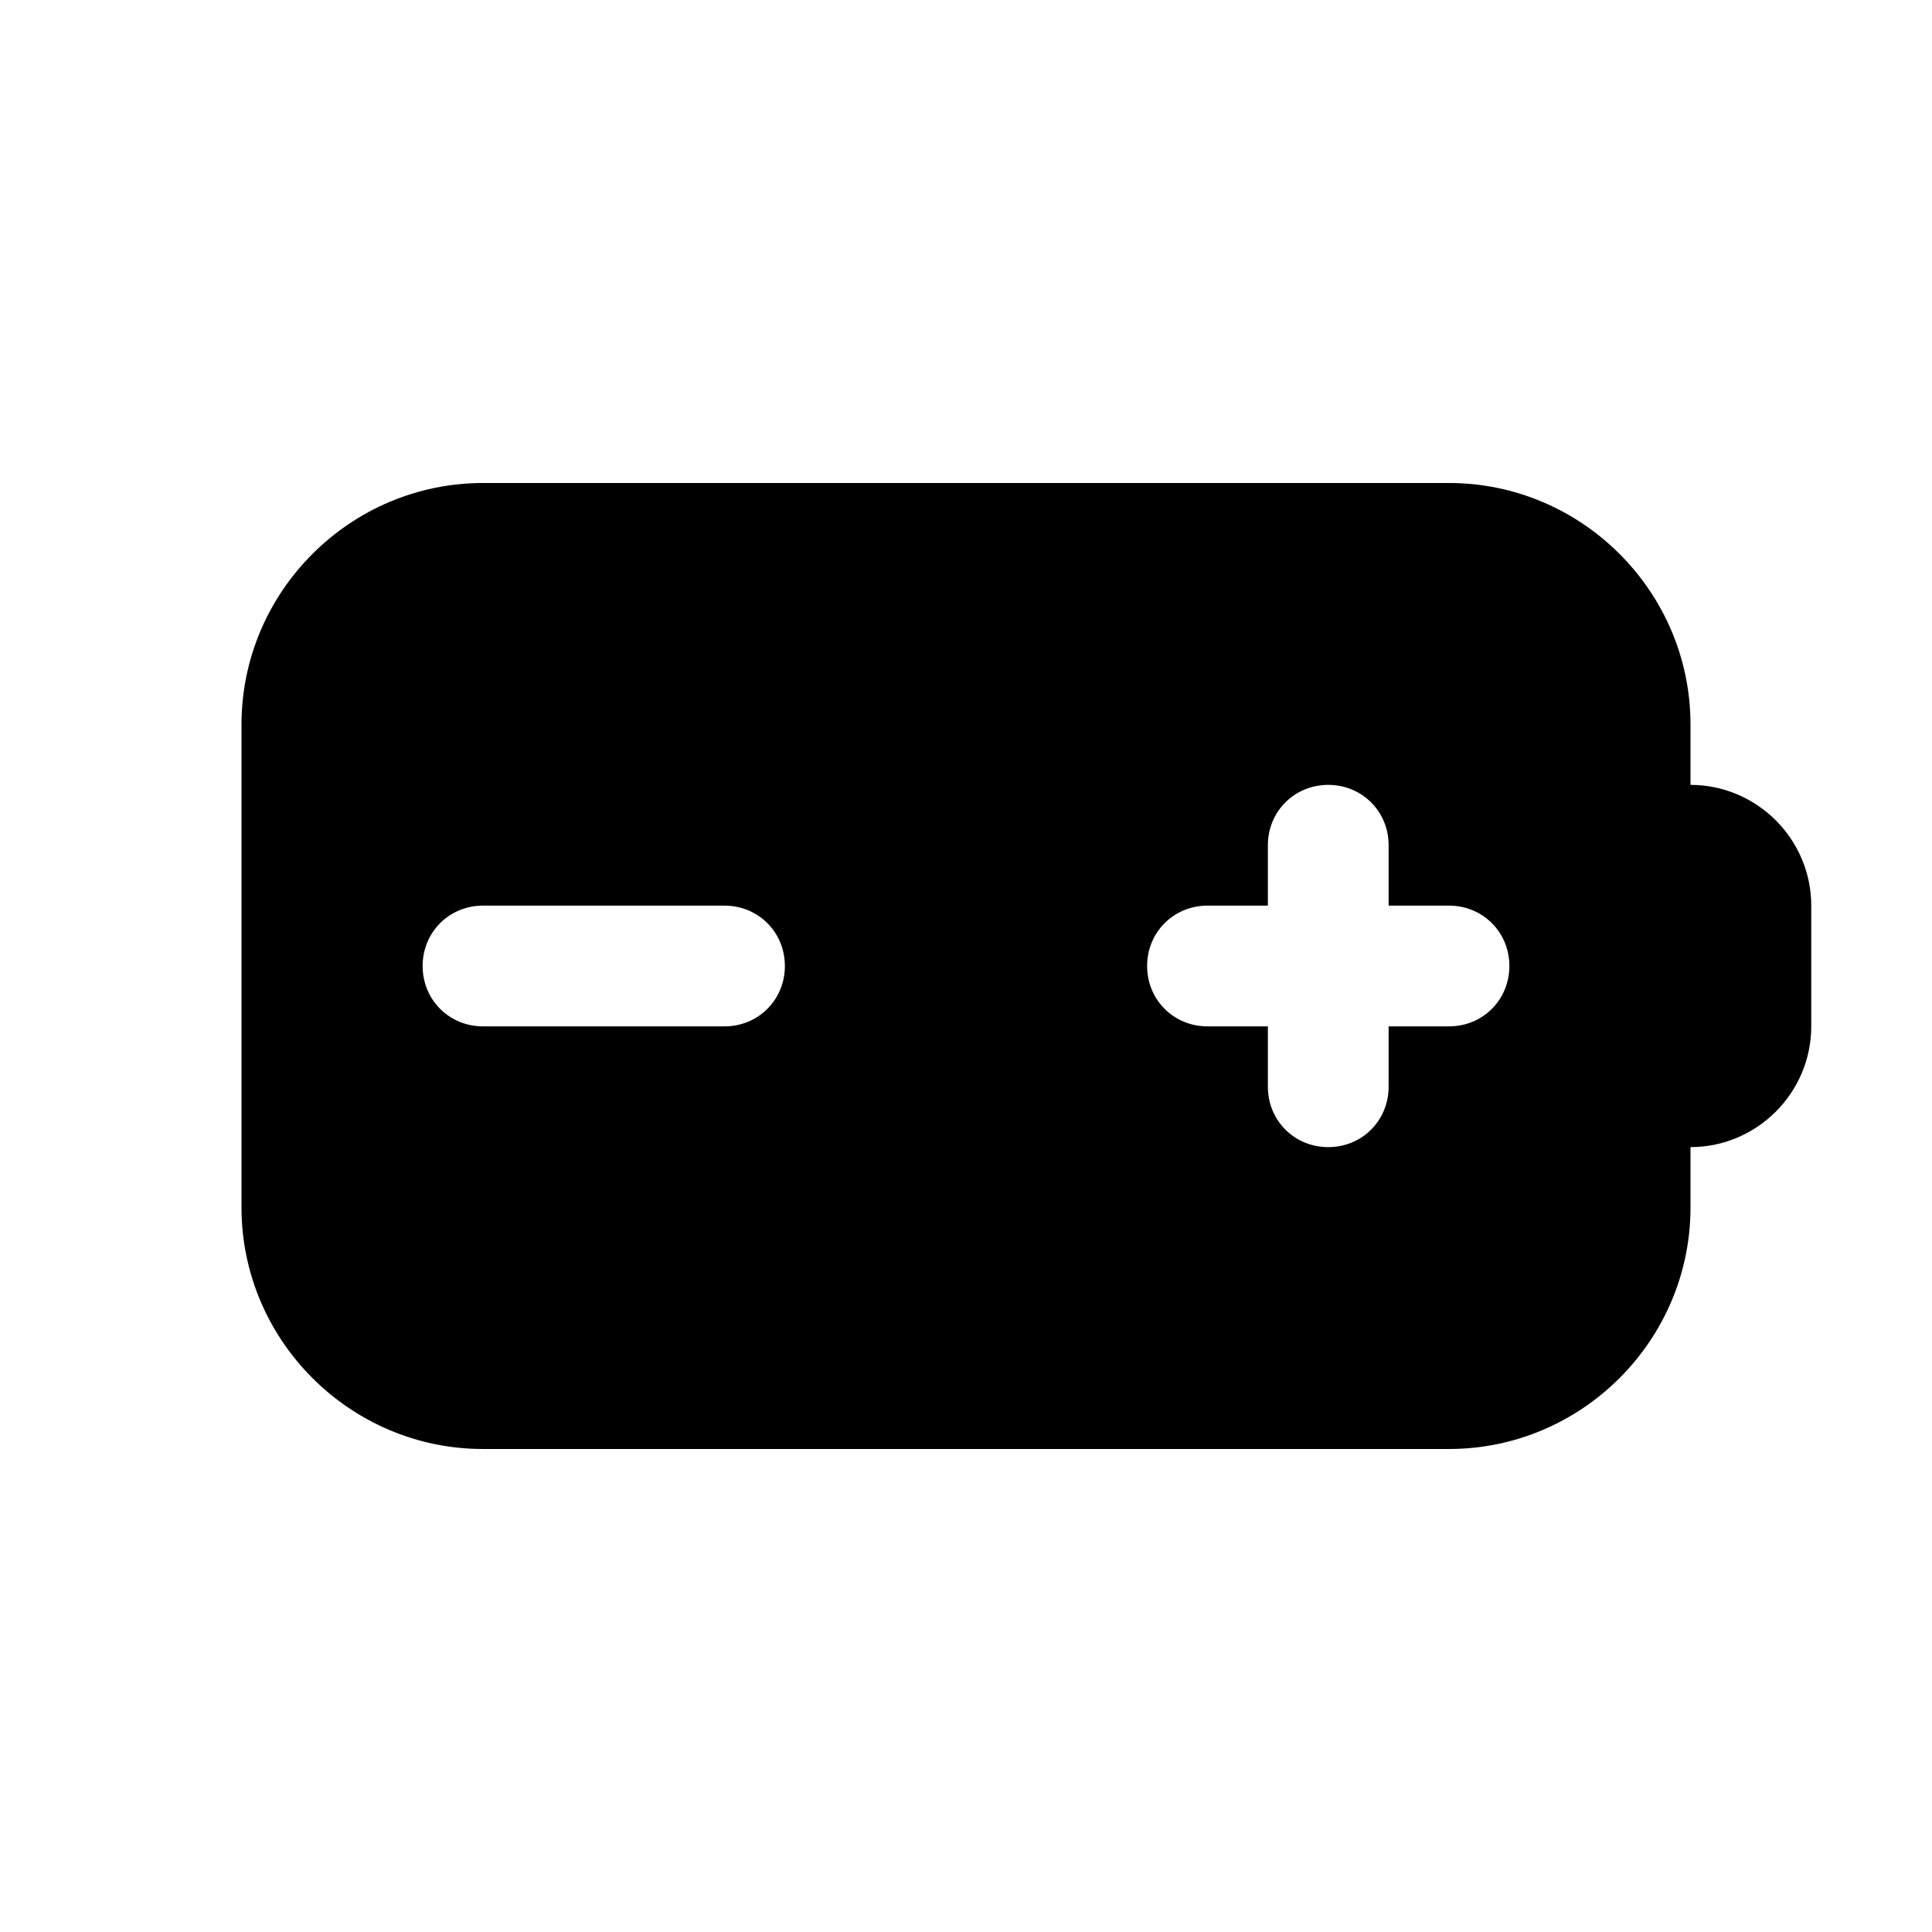
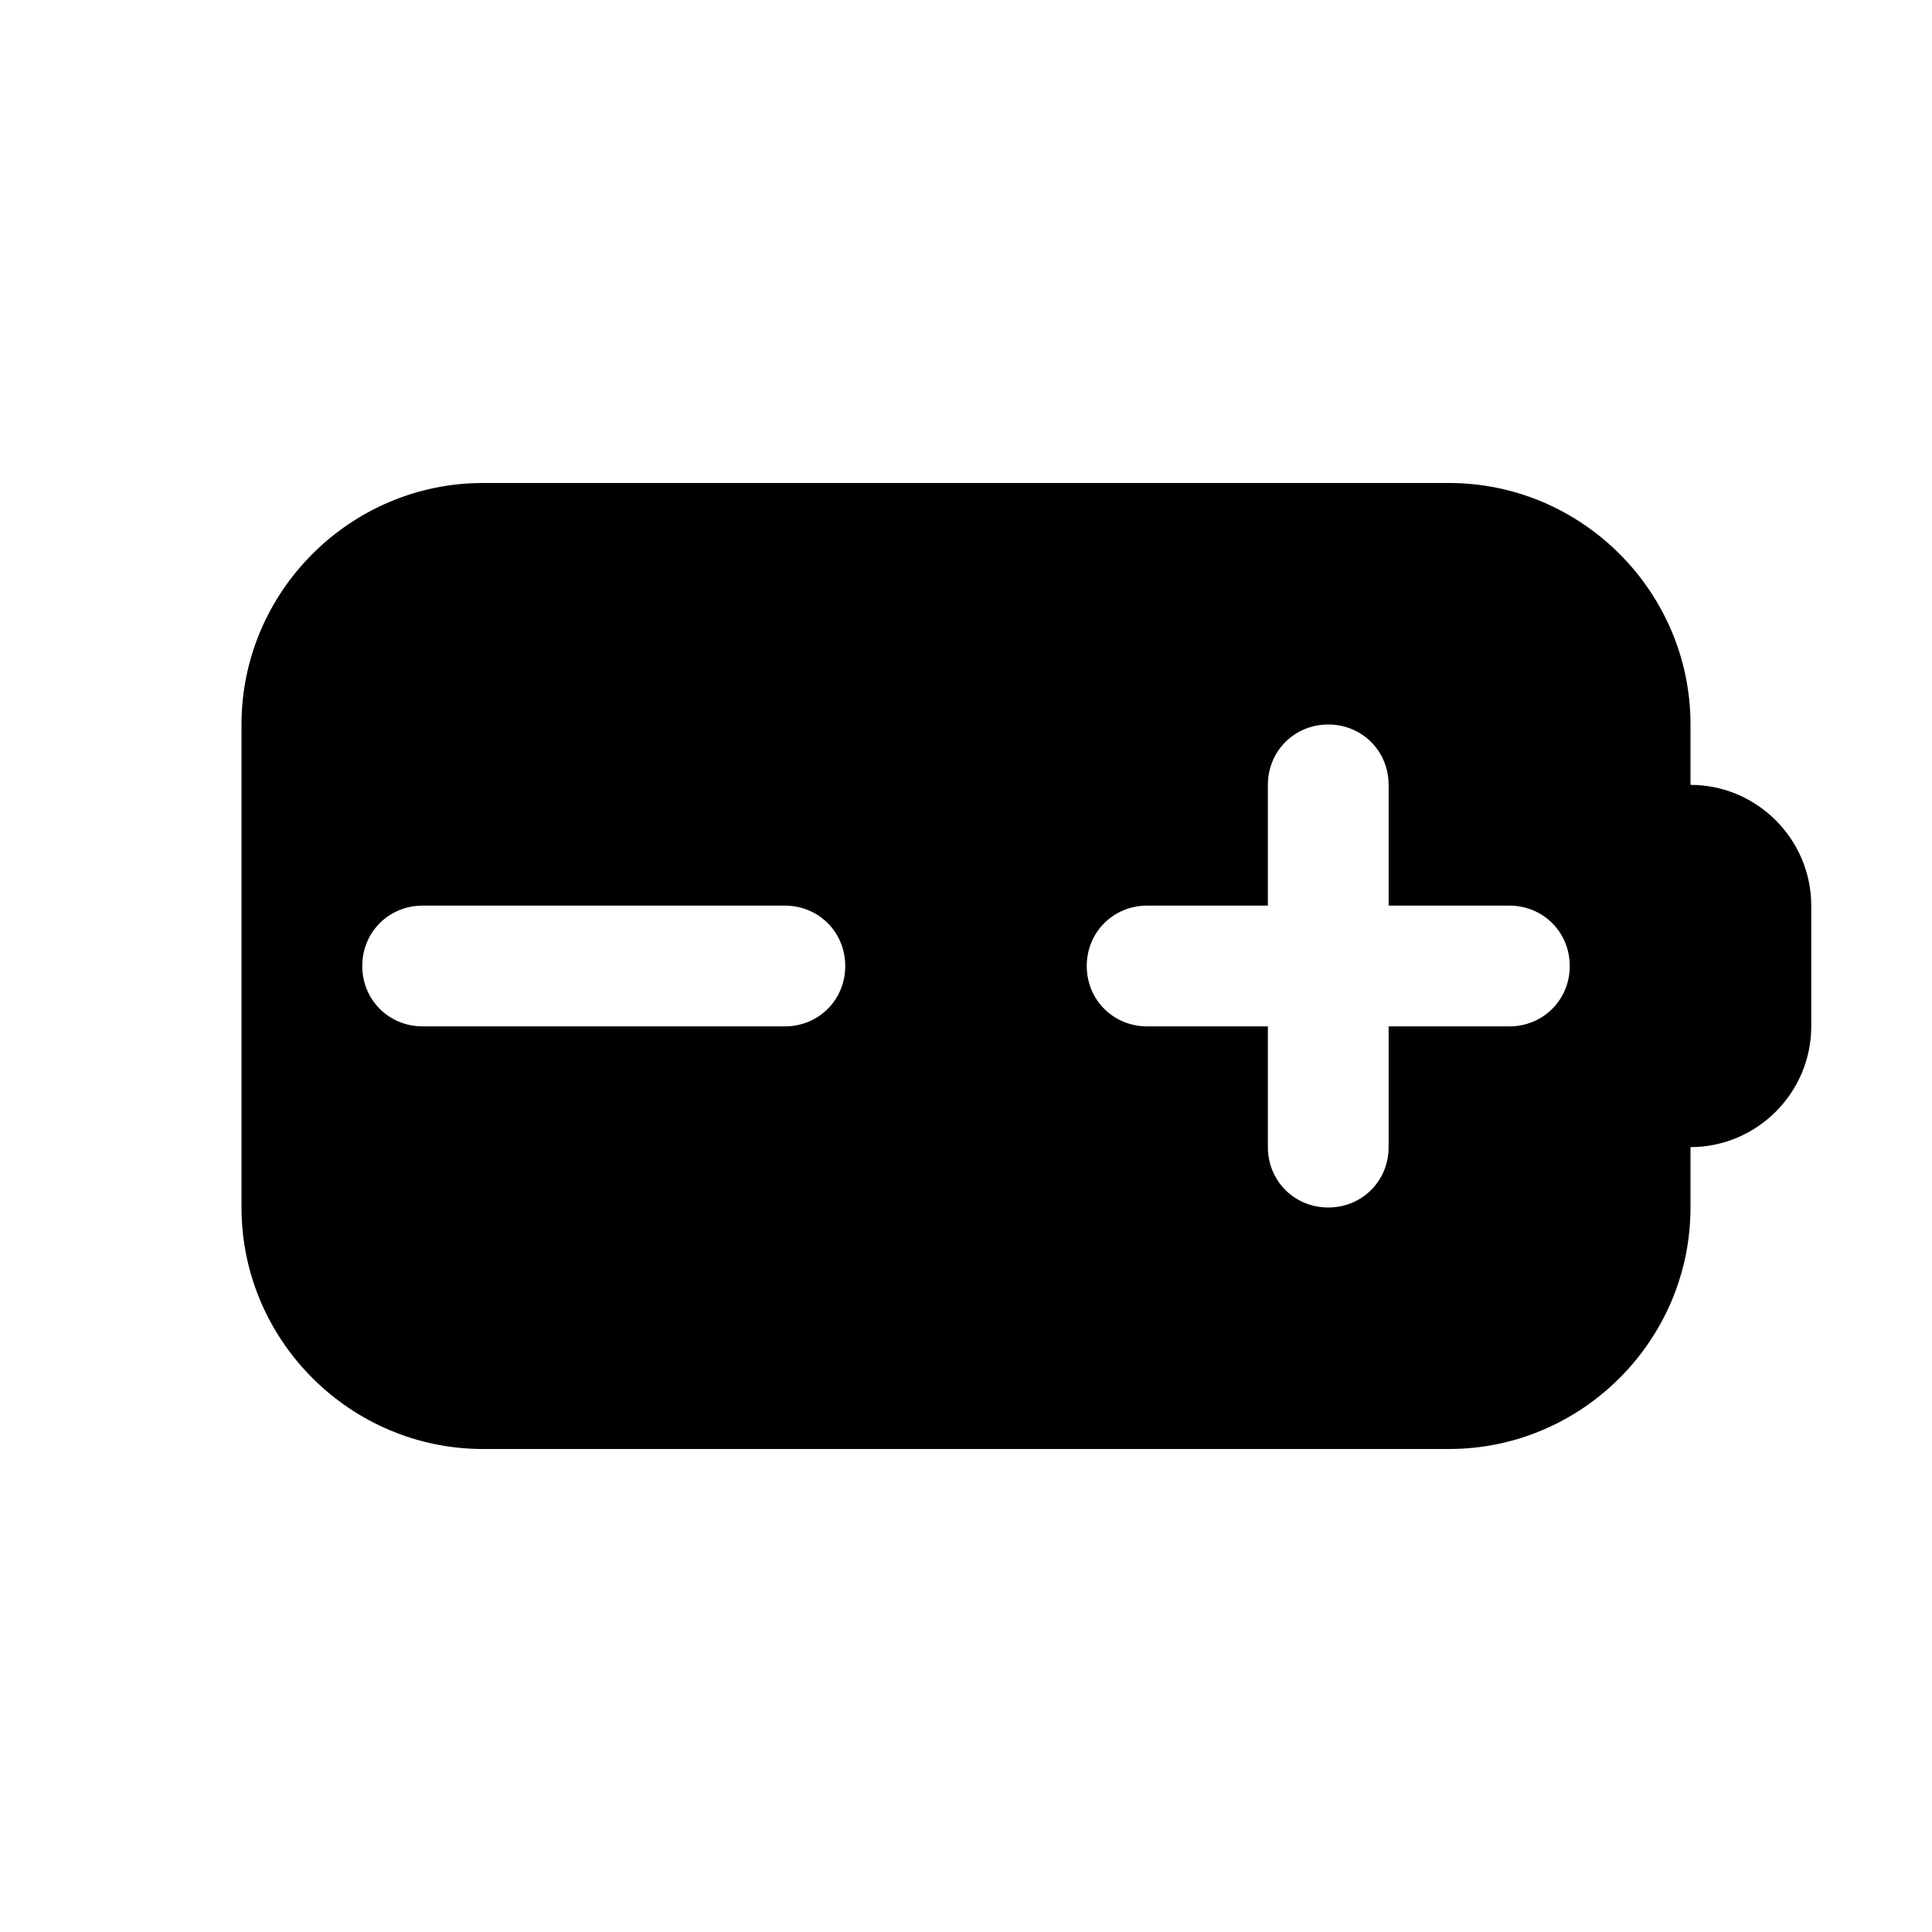
<svg xmlns="http://www.w3.org/2000/svg" width="16" height="16" viewBox="0 0 16 16" fill="none">
-   <path fill-rule="evenodd" clip-rule="evenodd" d="M12 4C13.1 4 14 4.9 14 6V6.5C14.55 6.5 15 6.95 15 7.5V8.5C15 9.05 14.55 9.5 14 9.5V10C14 11.1 13.1 12 12 12H4C2.9 12 2 11.1 2 10V6C2 4.9 2.9 4 4 4H12ZM11 6.5C10.72 6.5 10.5 6.72 10.5 7V7.5H10C9.72 7.5 9.5 7.72 9.5 8C9.5 8.28 9.72 8.5 10 8.5H10.5V9C10.5 9.28 10.72 9.5 11 9.5C11.28 9.5 11.5 9.28 11.5 9V8.5H12C12.28 8.5 12.5 8.28 12.5 8C12.5 7.72 12.28 7.5 12 7.5H11.5V7C11.5 6.72 11.28 6.5 11 6.5ZM4 7.5C3.72 7.5 3.5 7.72 3.5 8C3.5 8.28 3.72 8.5 4 8.5H6C6.28 8.5 6.5 8.28 6.5 8C6.5 7.72 6.28 7.5 6 7.5H4Z" fill="currentColor" />
+   <path d="M14 6.5V6C14 4.9 13.1 4 12 4H4C2.9 4 2 4.9 2 6V10C2 11.1 2.9 12 4 12H12C13.1 12 14 11.1 14 10V9.5C14.55 9.5 15 9.05 15 8.5V7.5C15 6.95 14.55 6.5 14 6.5ZM6.5 8.5H3.5C3.22 8.5 3 8.28 3 8C3 7.72 3.22 7.5 3.5 7.5H6.5C6.78 7.5 7 7.72 7 8C7 8.28 6.78 8.5 6.5 8.5ZM12.5 8.5H11.5V9.5C11.5 9.78 11.28 10 11 10C10.72 10 10.5 9.78 10.5 9.5V8.5H9.5C9.22 8.5 9 8.28 9 8C9 7.72 9.22 7.5 9.5 7.5H10.5V6.5C10.5 6.22 10.72 6 11 6C11.28 6 11.5 6.22 11.5 6.5V7.5H12.5C12.78 7.5 13 7.72 13 8C13 8.28 12.78 8.5 12.5 8.5Z" fill="black" />
</svg>
